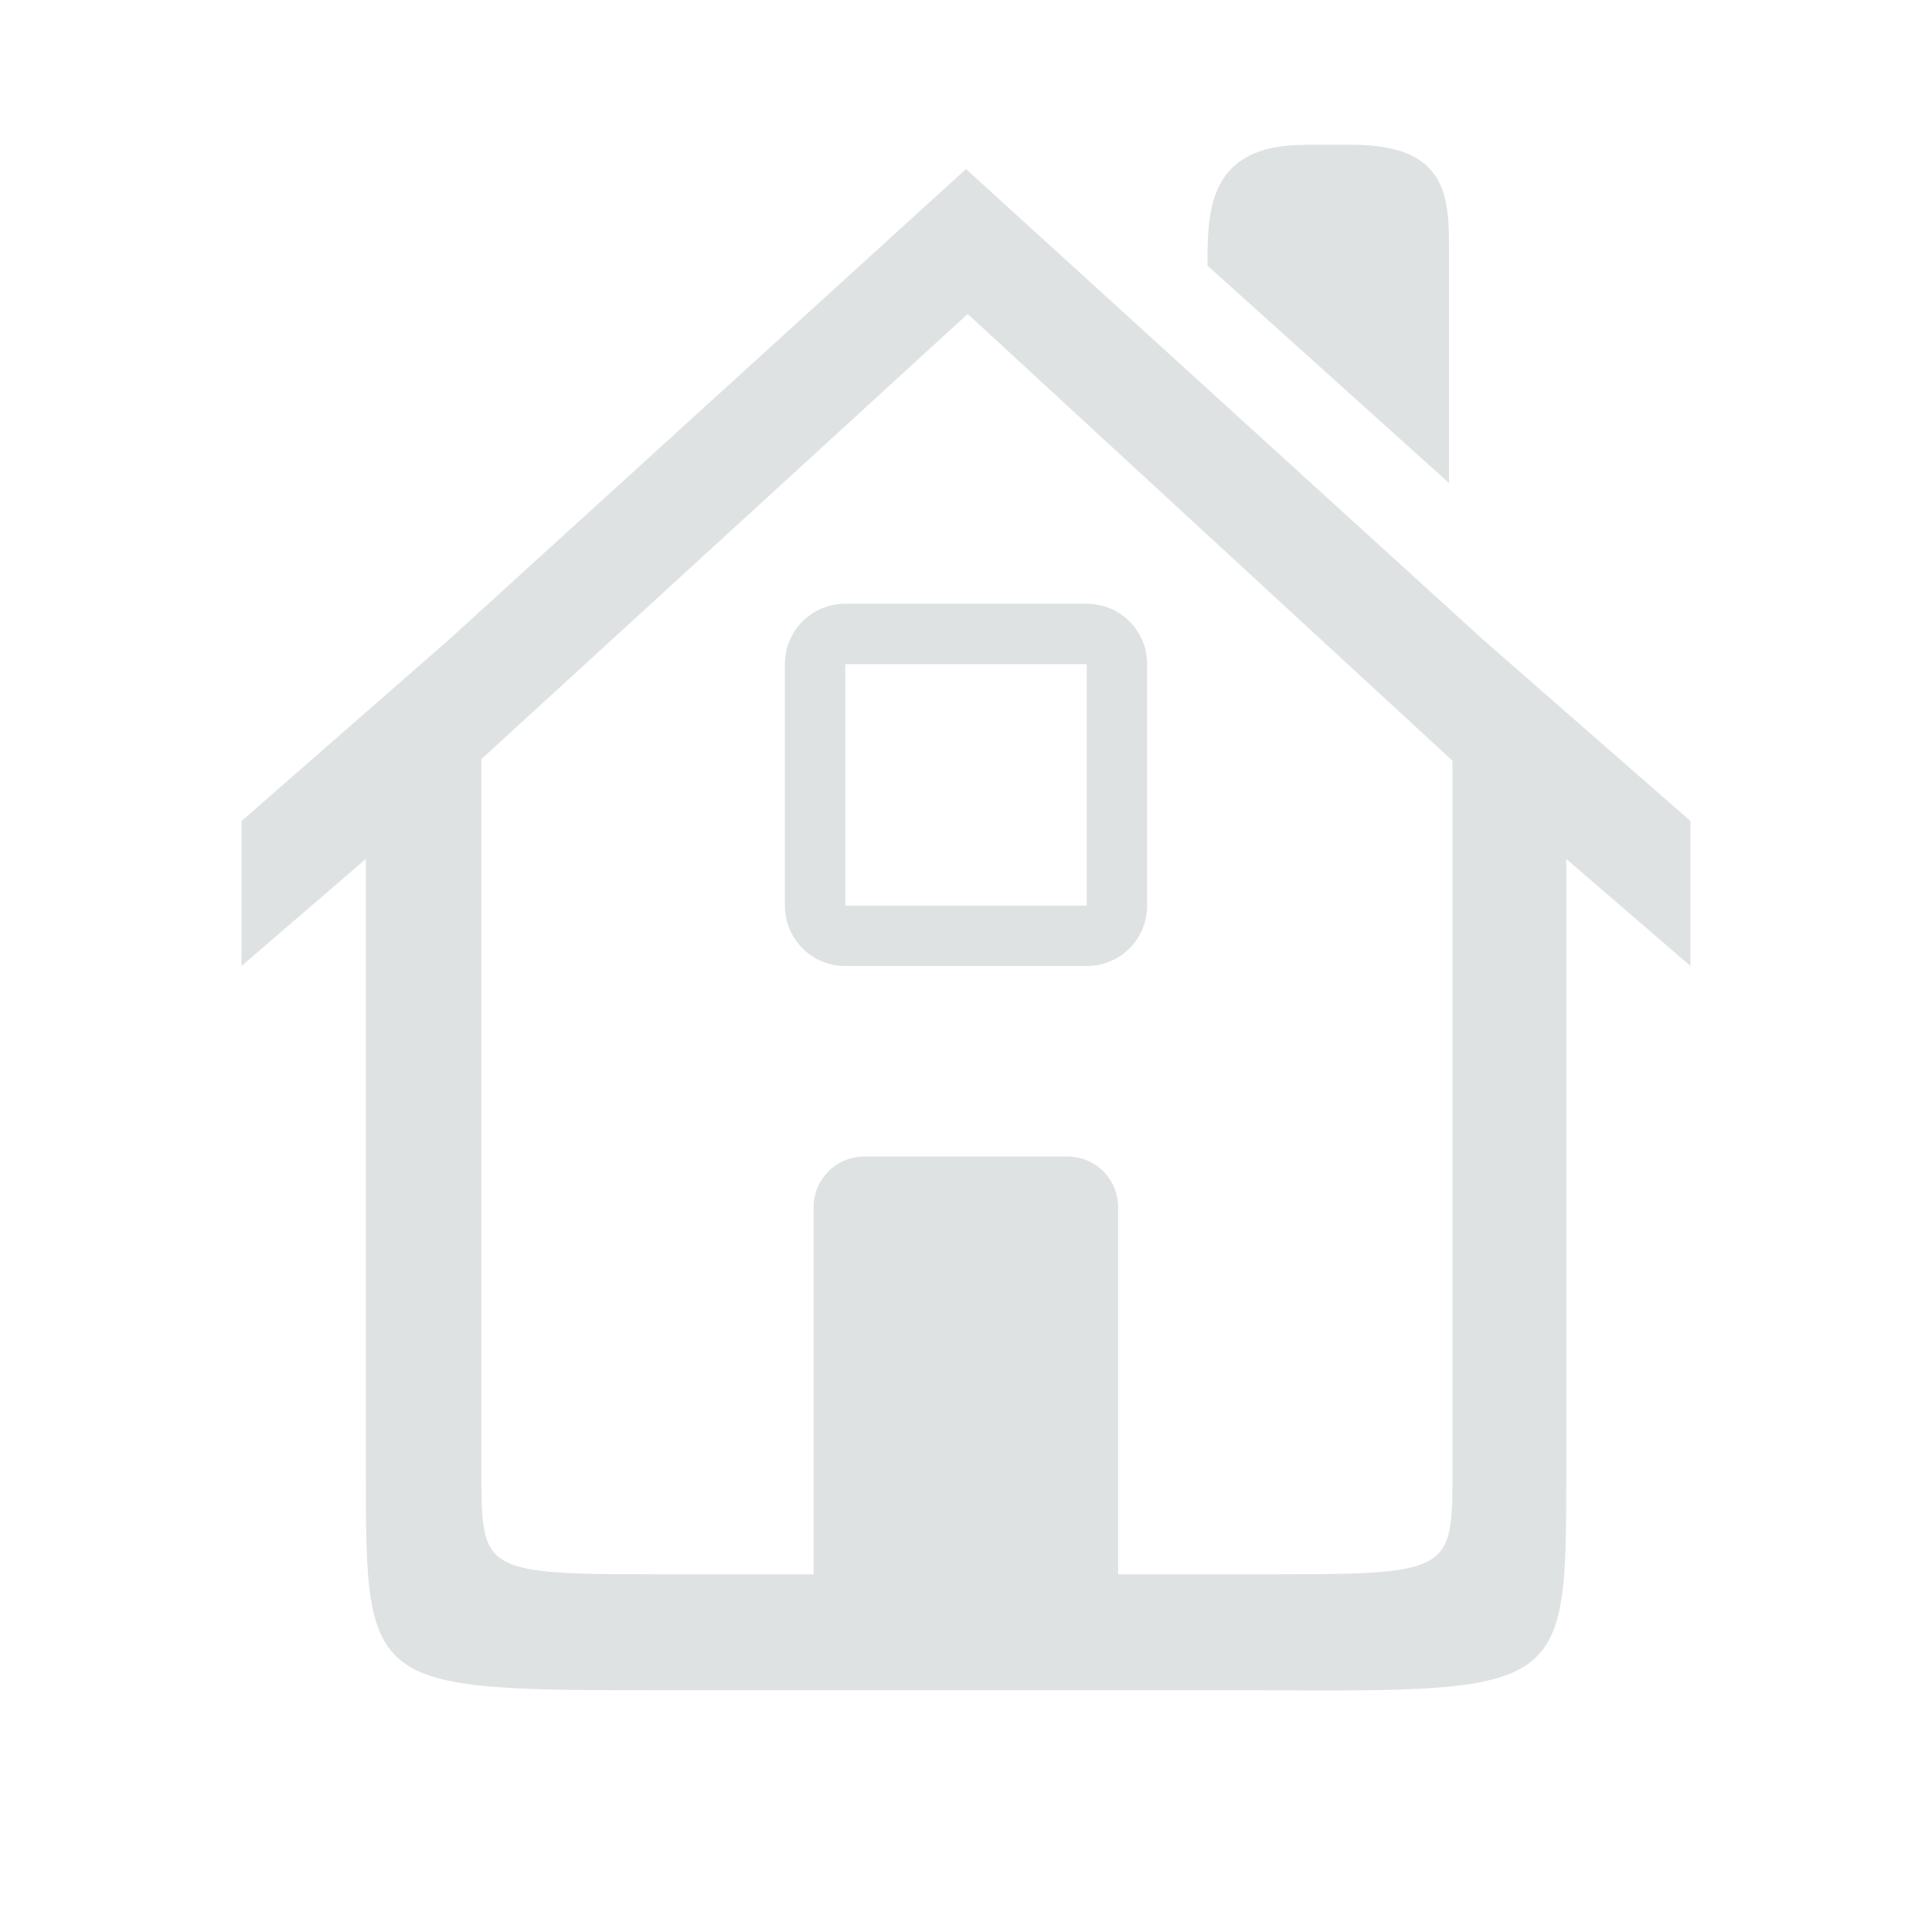
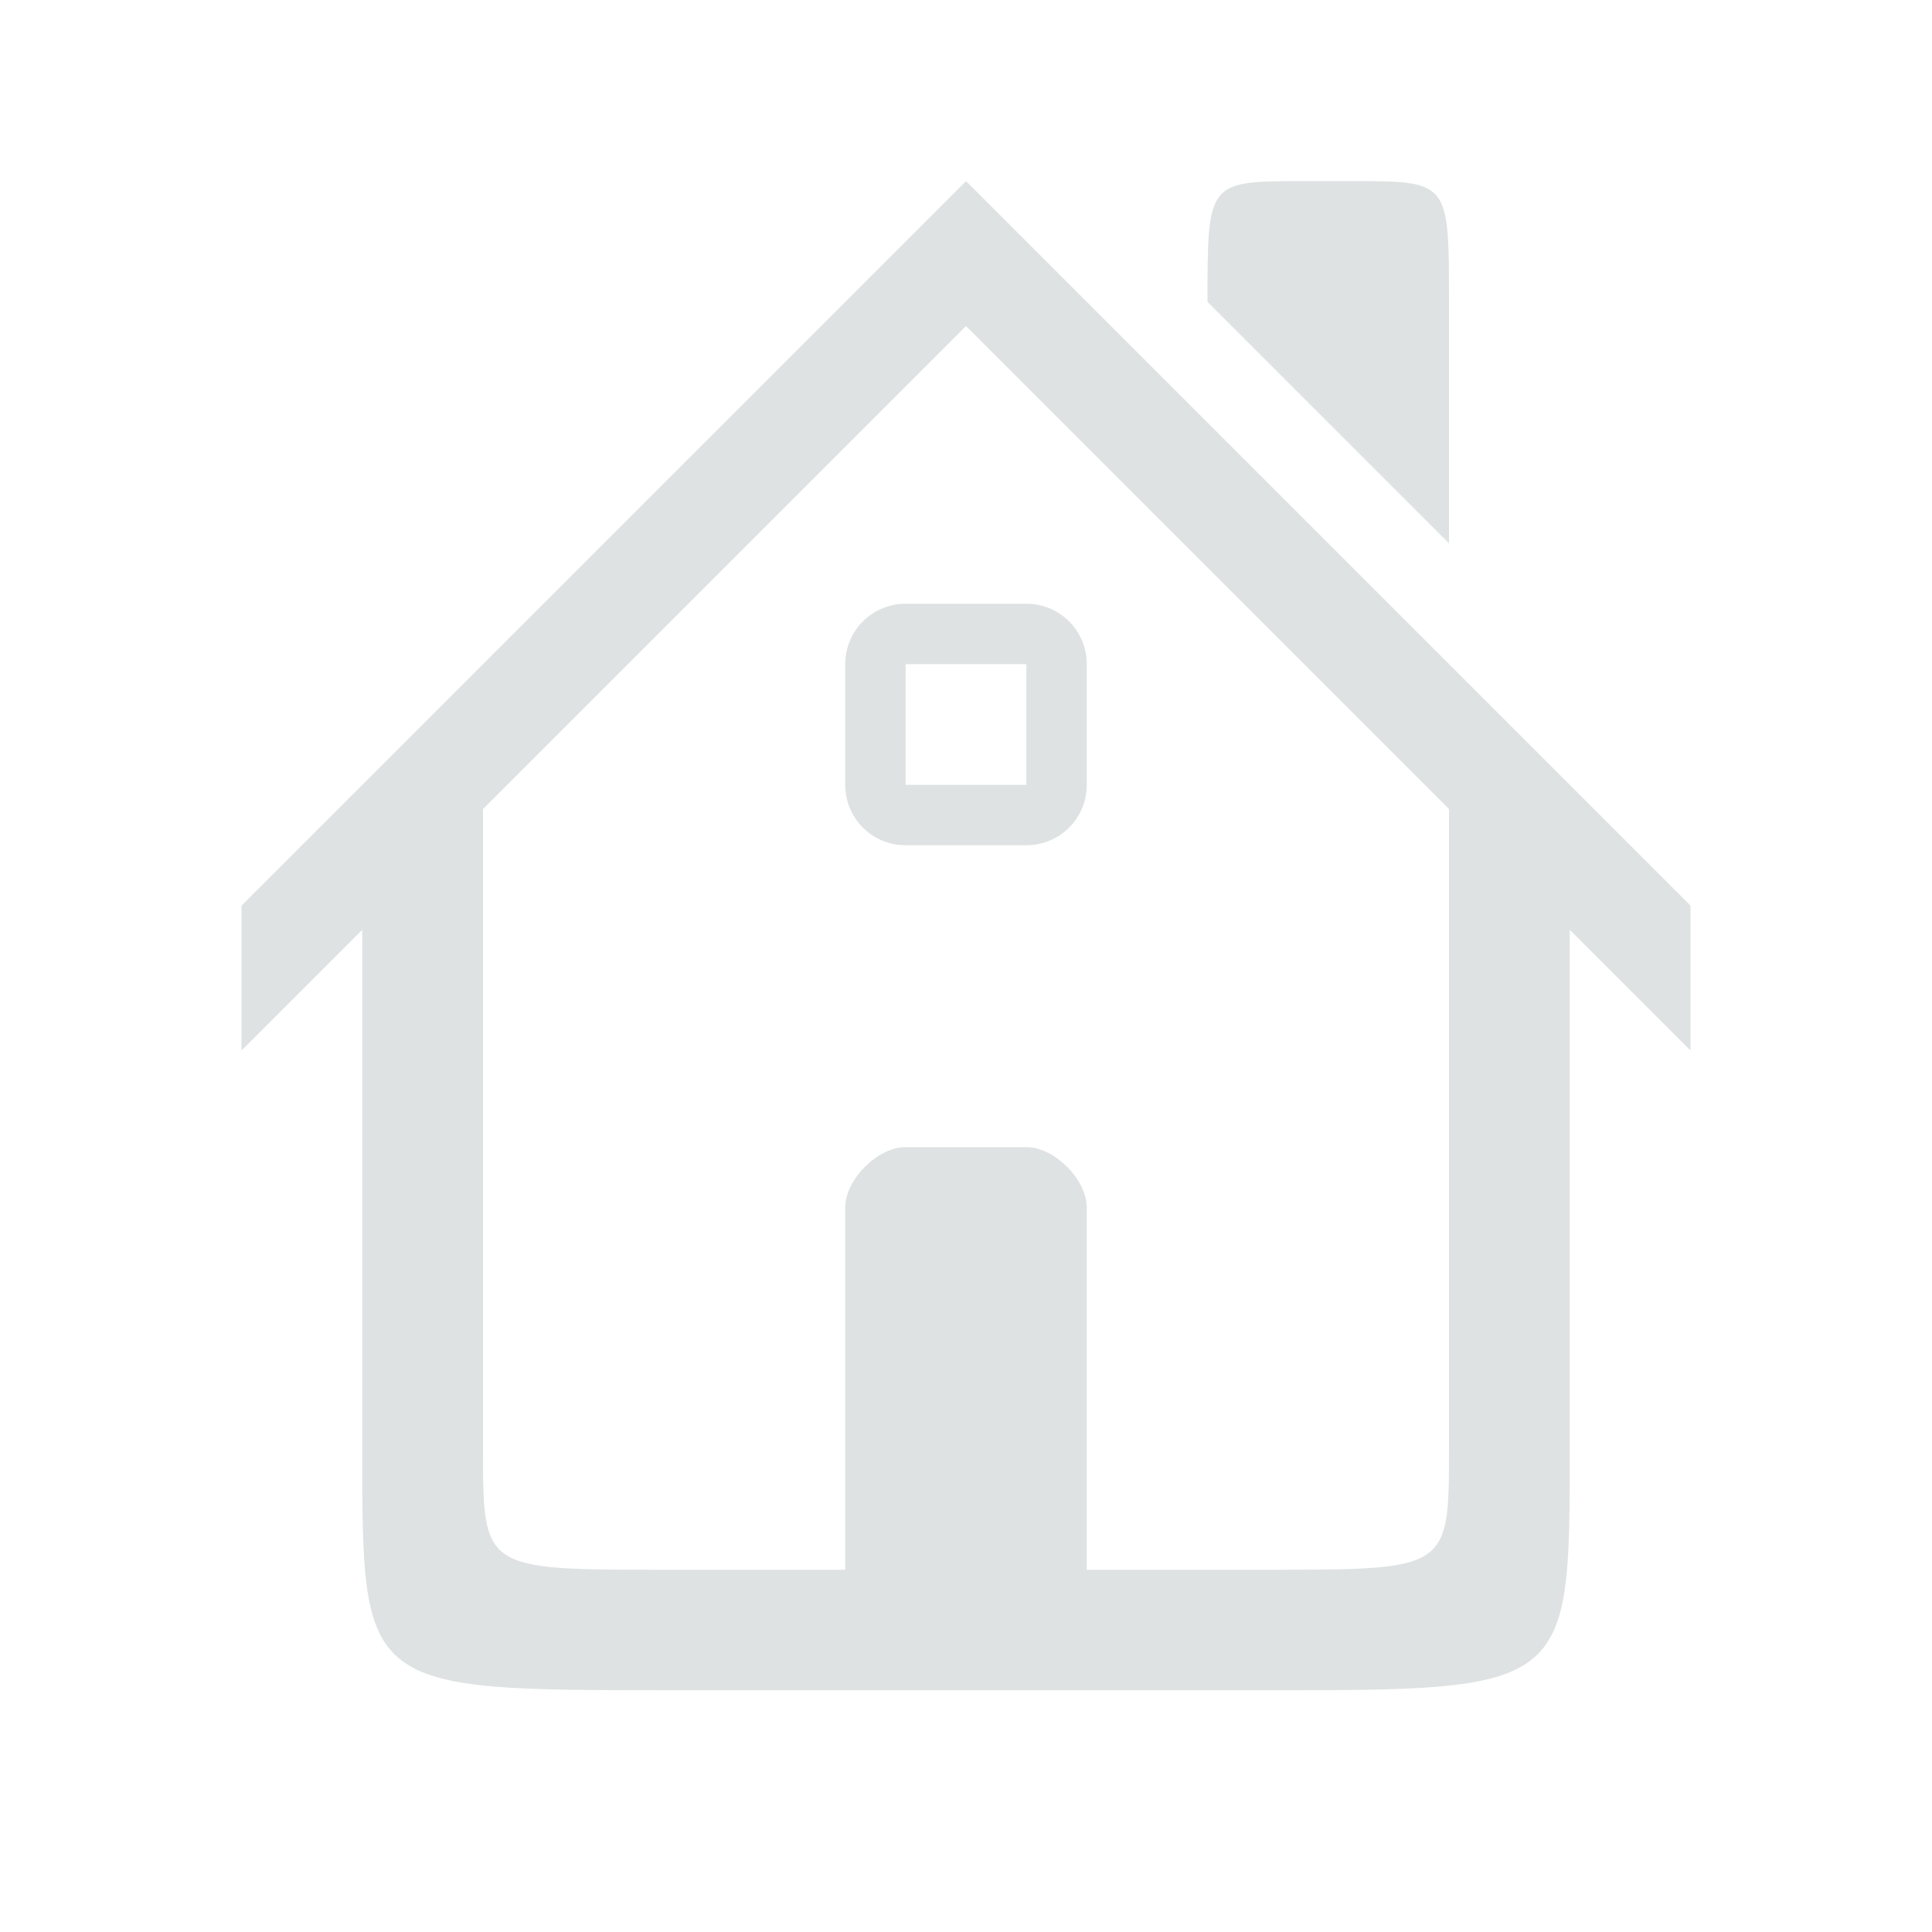
<svg xmlns="http://www.w3.org/2000/svg" width="16" height="16">
-   <path d="M10.8 1.2c-.8 0-.8.556-.8 1L12 4V2.086c0-.442 0-.887-.8-.887h-.4zM8 1.4L3.715 5.3 2 6.8V8l1.03-.887v5.053c0 1.845 0 1.832 2.552 1.832h4.836c2.552.013 2.553.012 2.553-1.805v-5.08L14 8V6.8l-1.715-1.5L8 1.4zm.014 1.2l4.015 3.7v5.868c0 .87.001.87-1.611.87H9.26v-3.04a.419.419 0 0 0-.42-.42H7.158a.419.419 0 0 0-.42.42v3.04H5.582c-1.612 0-1.593-.001-1.596-.872V6.287L8.014 2.6zM7 5c-.277 0-.5.223-.5.5v2c0 .277.223.5.5.5h2c.277 0 .5-.223.5-.5v-2c0-.277-.223-.5-.5-.5H7zm0 .5h2v2H7v-2z" fill="#dee2e2" />
+   <path d="M10.8 1.5c-.8 0-.8 0-.8 1l2 2v-2c0-1 0-1-.8-1zM8 1.5L3.5 6 2 7.5v1.2l1-1V12c0 2 0 1.998 2.582 1.998h4.836C13 14 13 14 13 12V7.7l1 1V7.5l-2-2zm0 1.2l4 4V12c0 1 0 1-1.5 1H9v-3c0-.232-.268-.5-.5-.5h-1c-.232 0-.5.268-.5.5v3H5.5C4 13 4 13 4 12V6.7zM7.5 5c-.277 0-.5.223-.5.5v1c0 .277.223.5.5.5h1c.277 0 .5-.223.5-.5v-1c0-.277-.223-.5-.5-.5zm0 .5h1v1h-1z" fill="#dee2e2" />
</svg>
